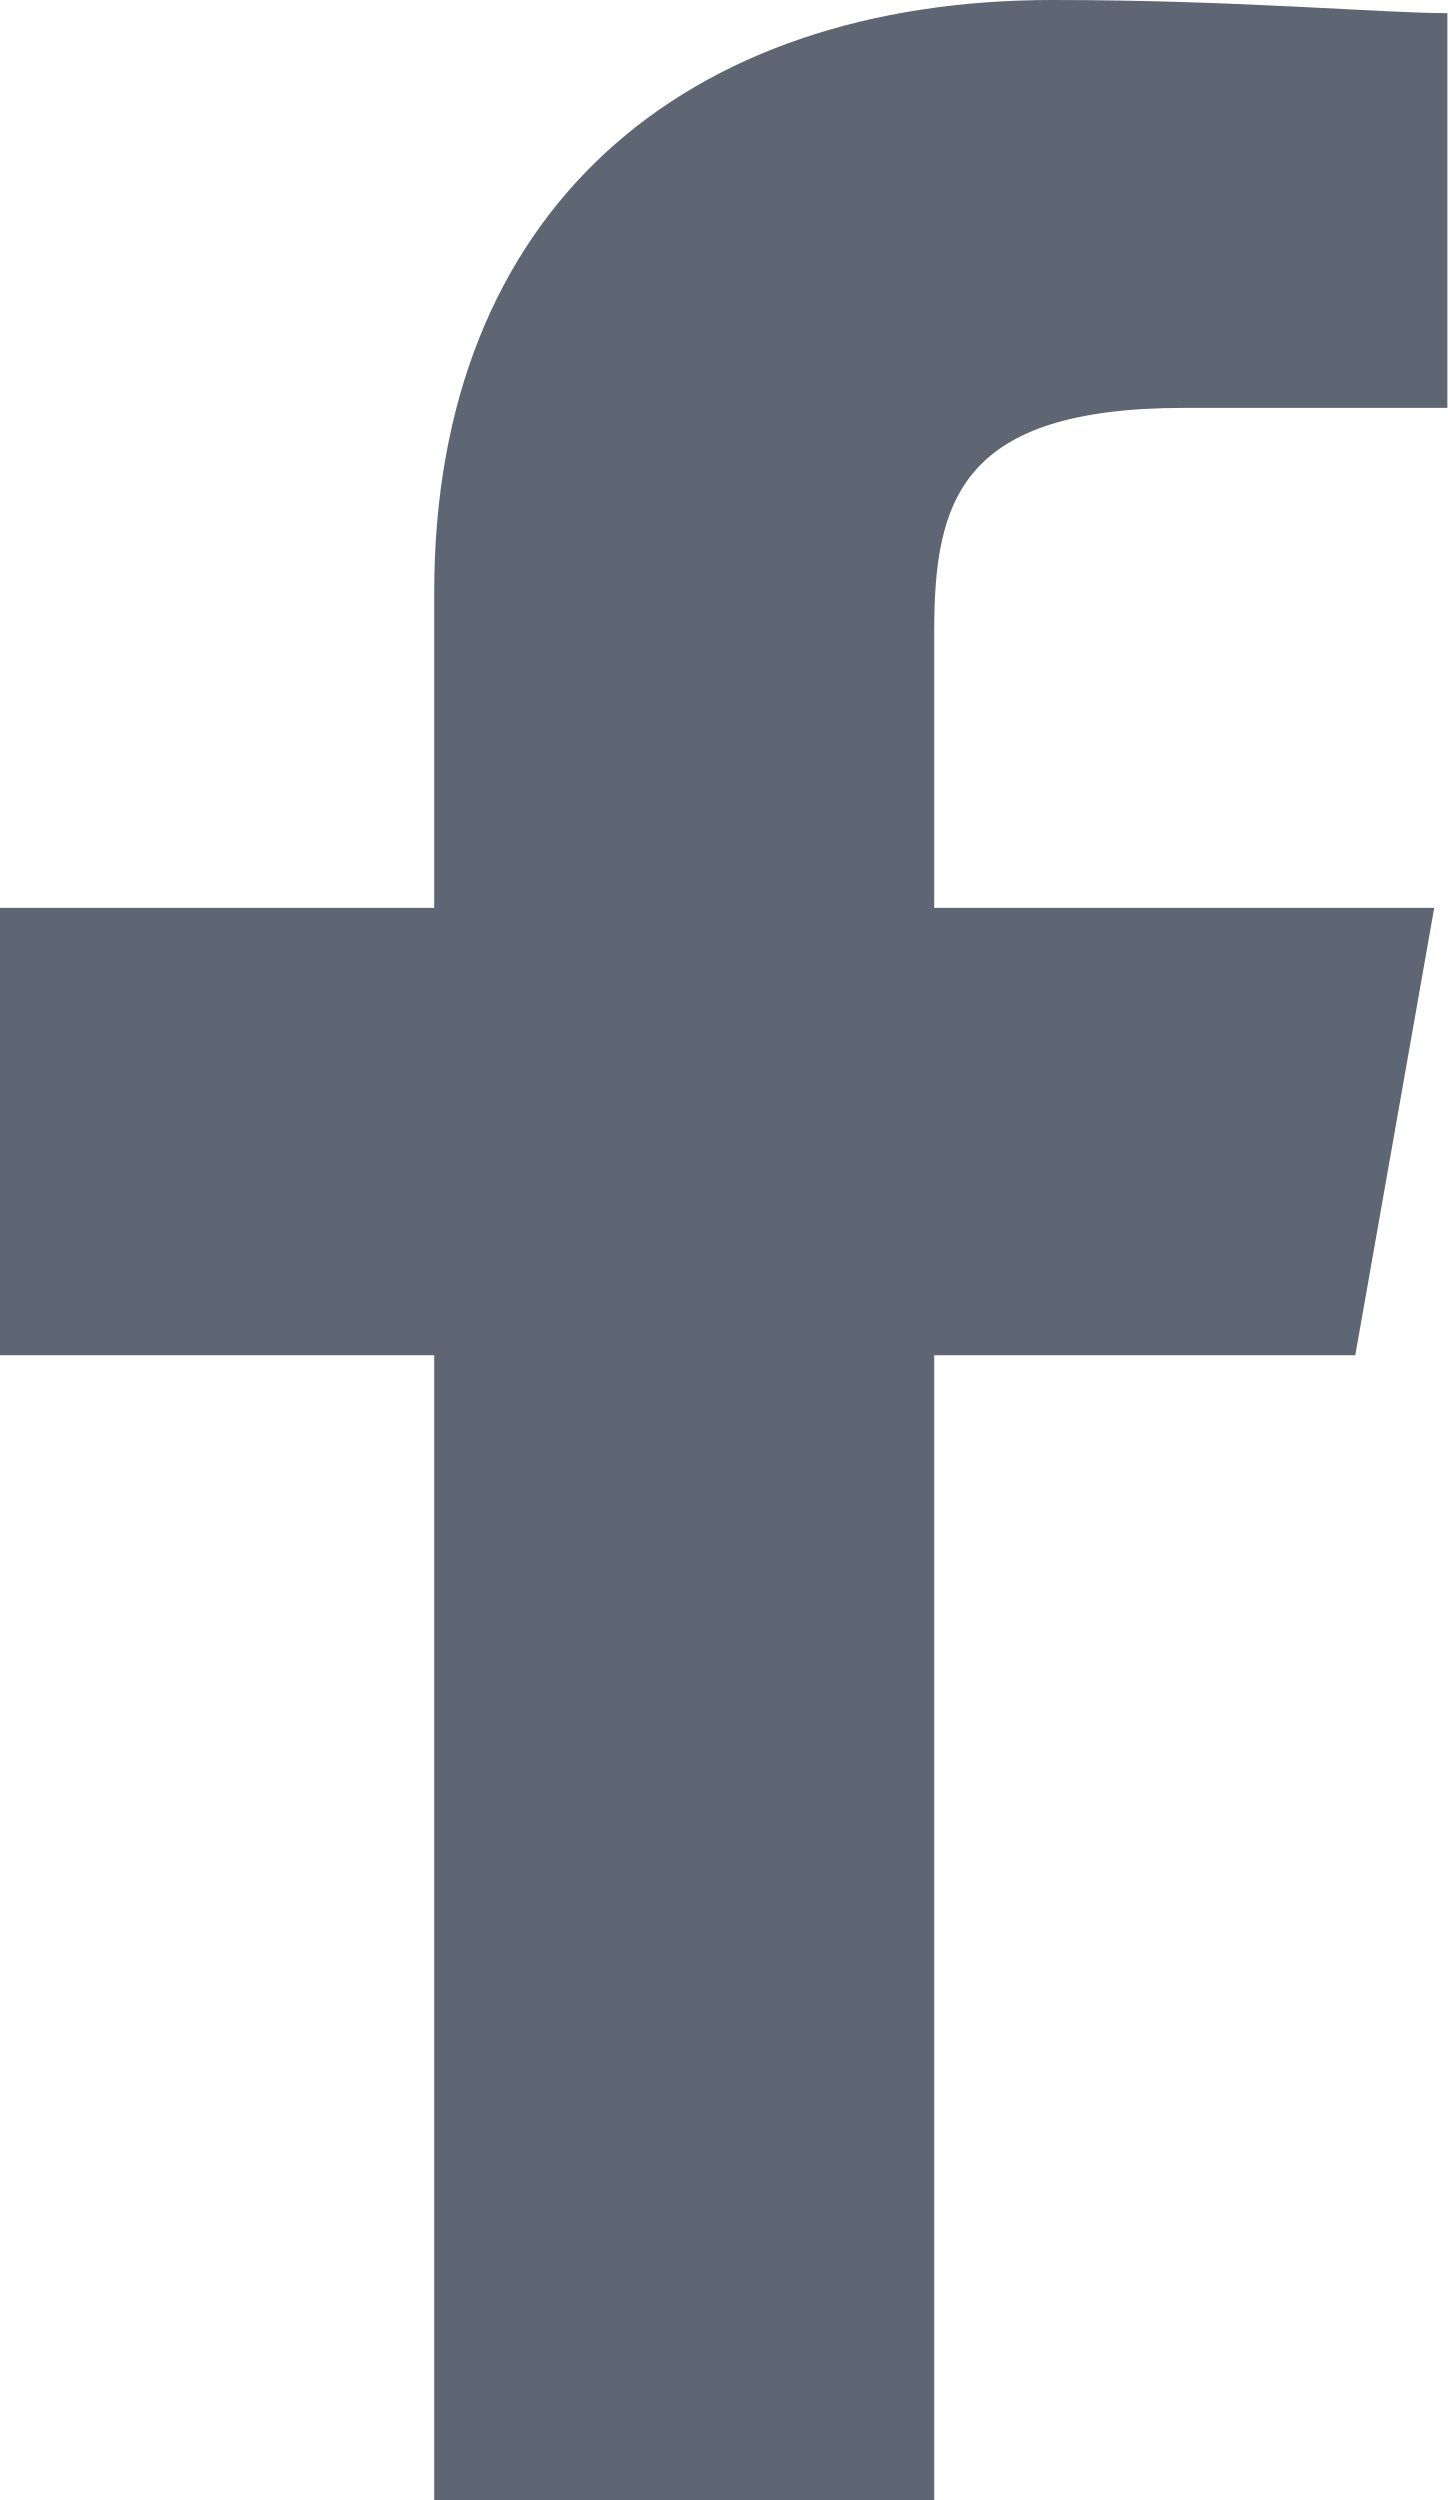
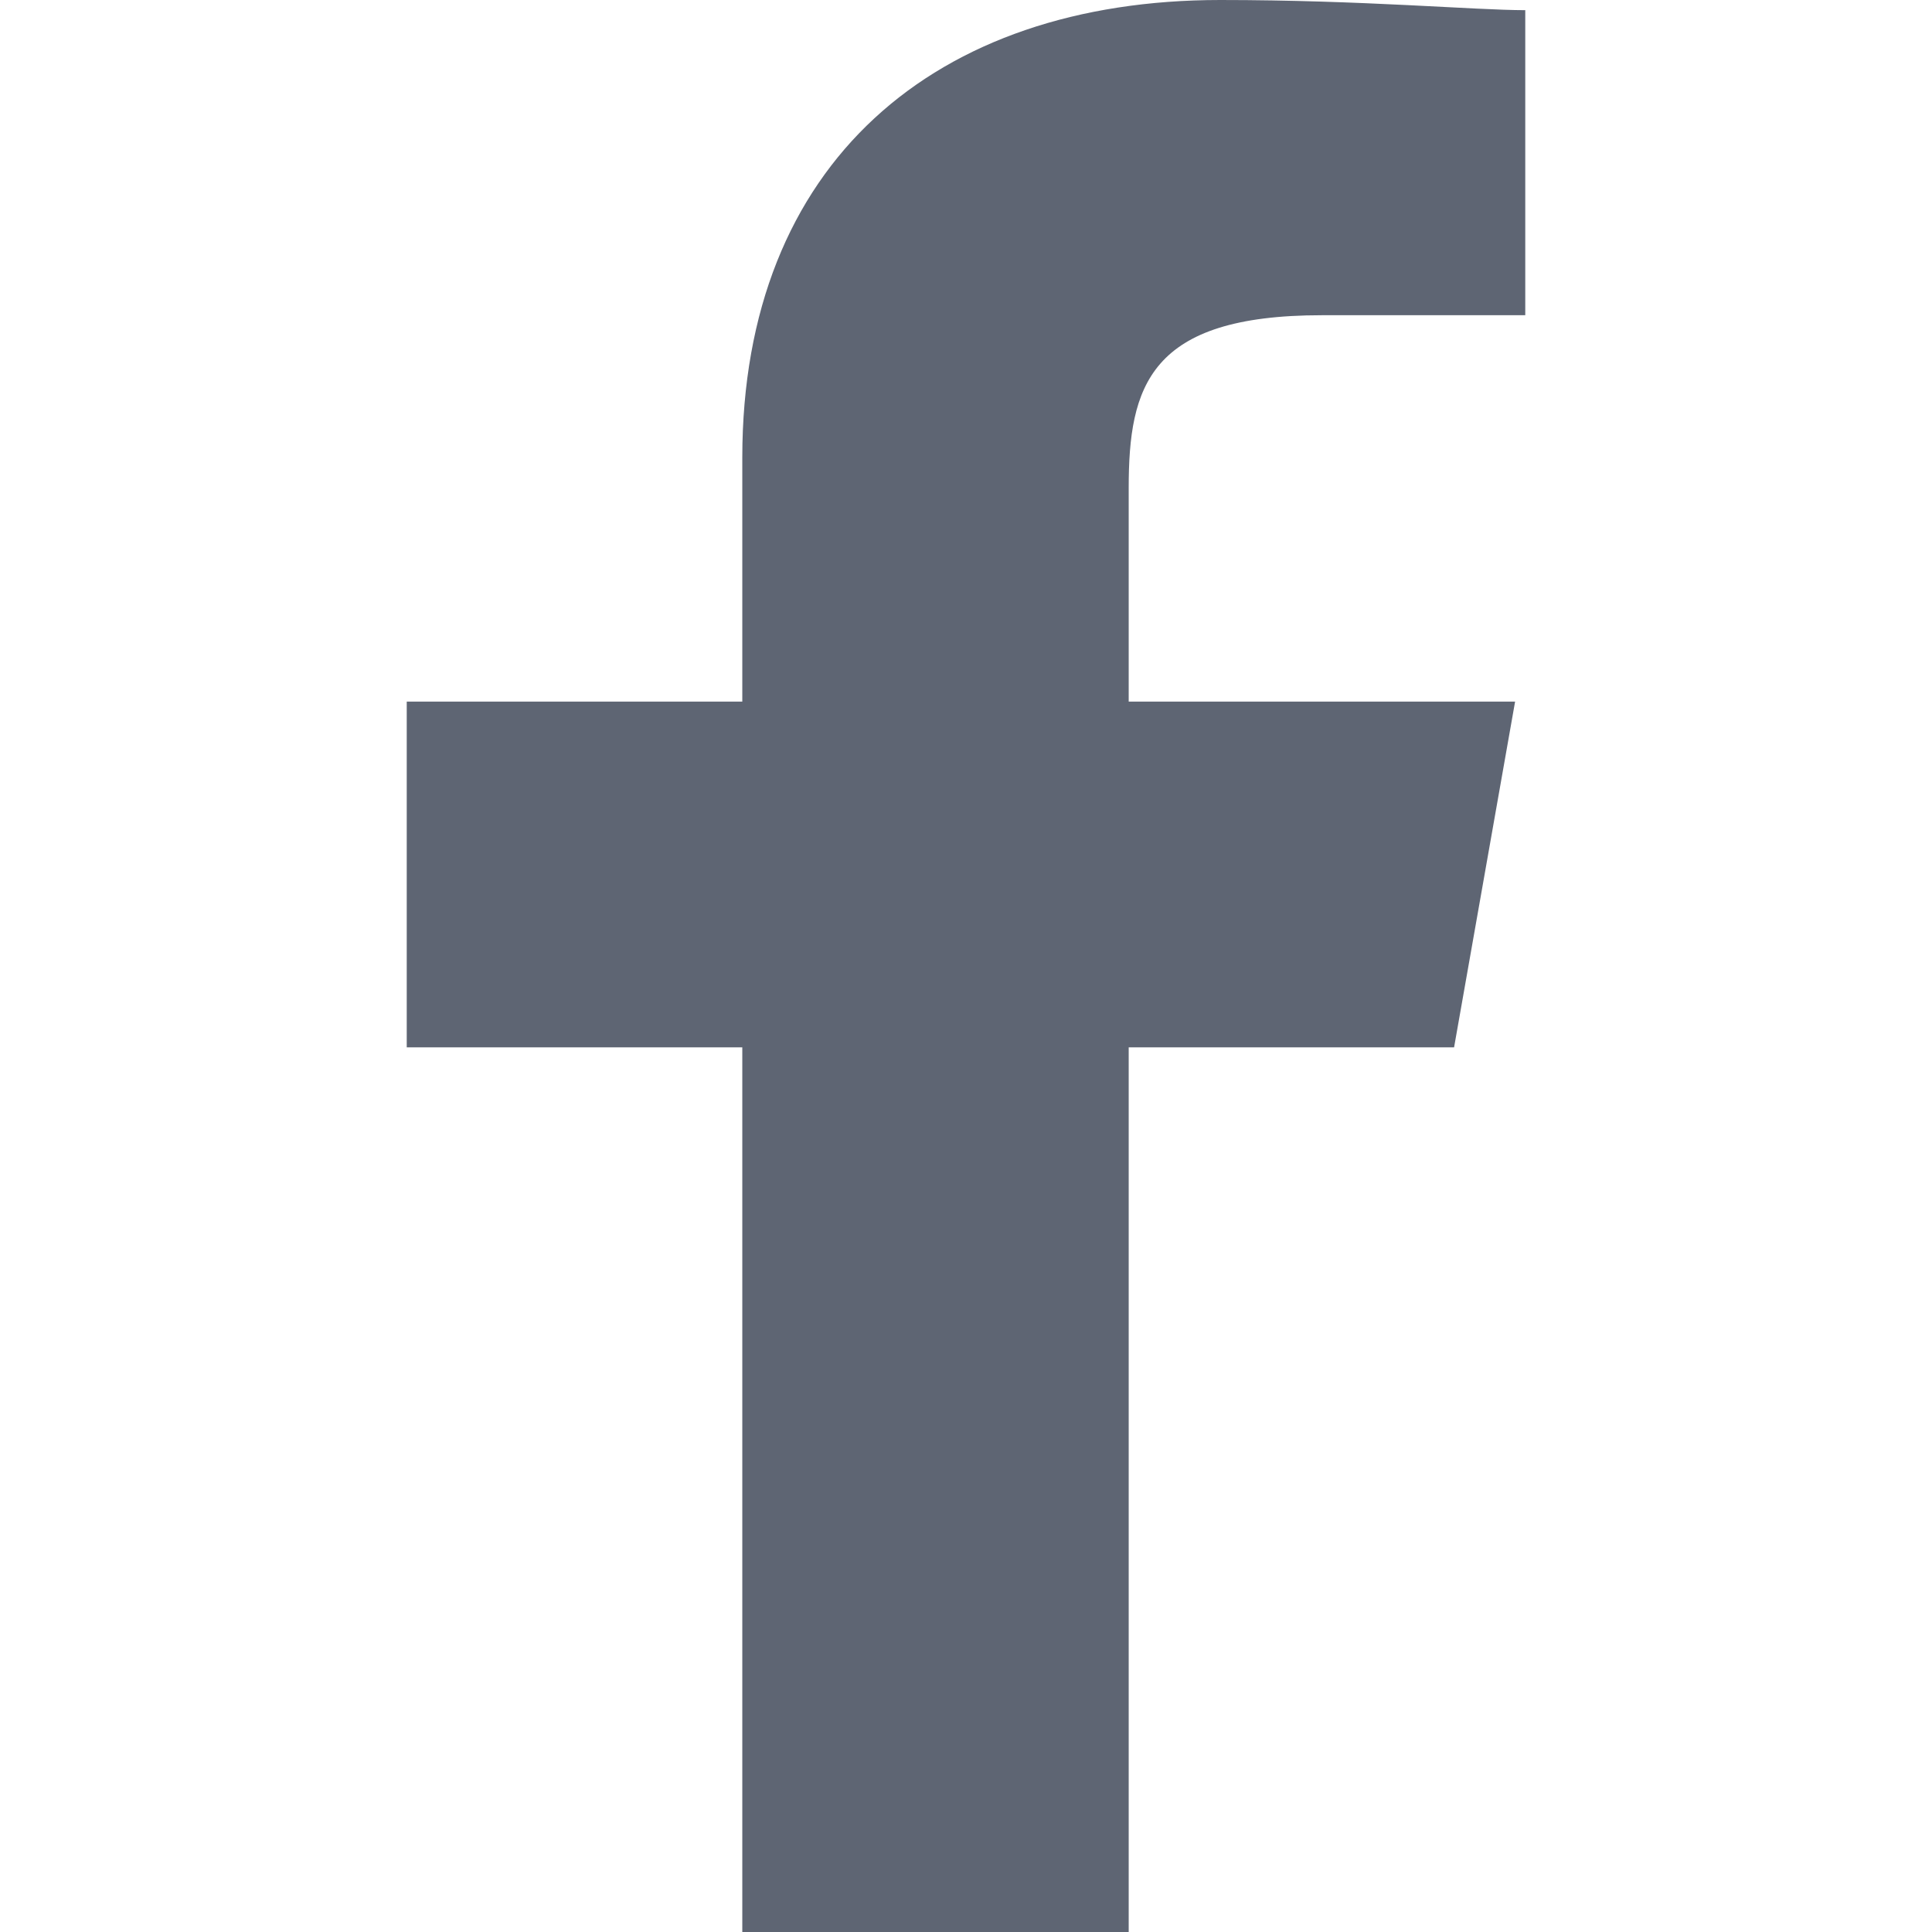
- <svg xmlns="http://www.w3.org/2000/svg" width="11" height="19" viewBox="0 0 11 19">
+ <svg xmlns="http://www.w3.org/2000/svg" width="25px" height="25px" viewBox="0 0 11 19">
  <g fill="none">
    <g fill="#5E6573">
      <path d="M7.1 19L7.1 10.3 10.3 10.3 10.9 6.9 7.1 6.9 7.1 4.8C7.1 3.8 7.3 3.1 9 3.1L11 3.1 11 0.1C10.5 0.1 9.4 0 8 0 5.2 0 3.3 1.6 3.3 4.5L3.3 6.9 0 6.9 0 10.3 3.3 10.3 3.3 19 7.1 19Z" />
    </g>
  </g>
</svg>
